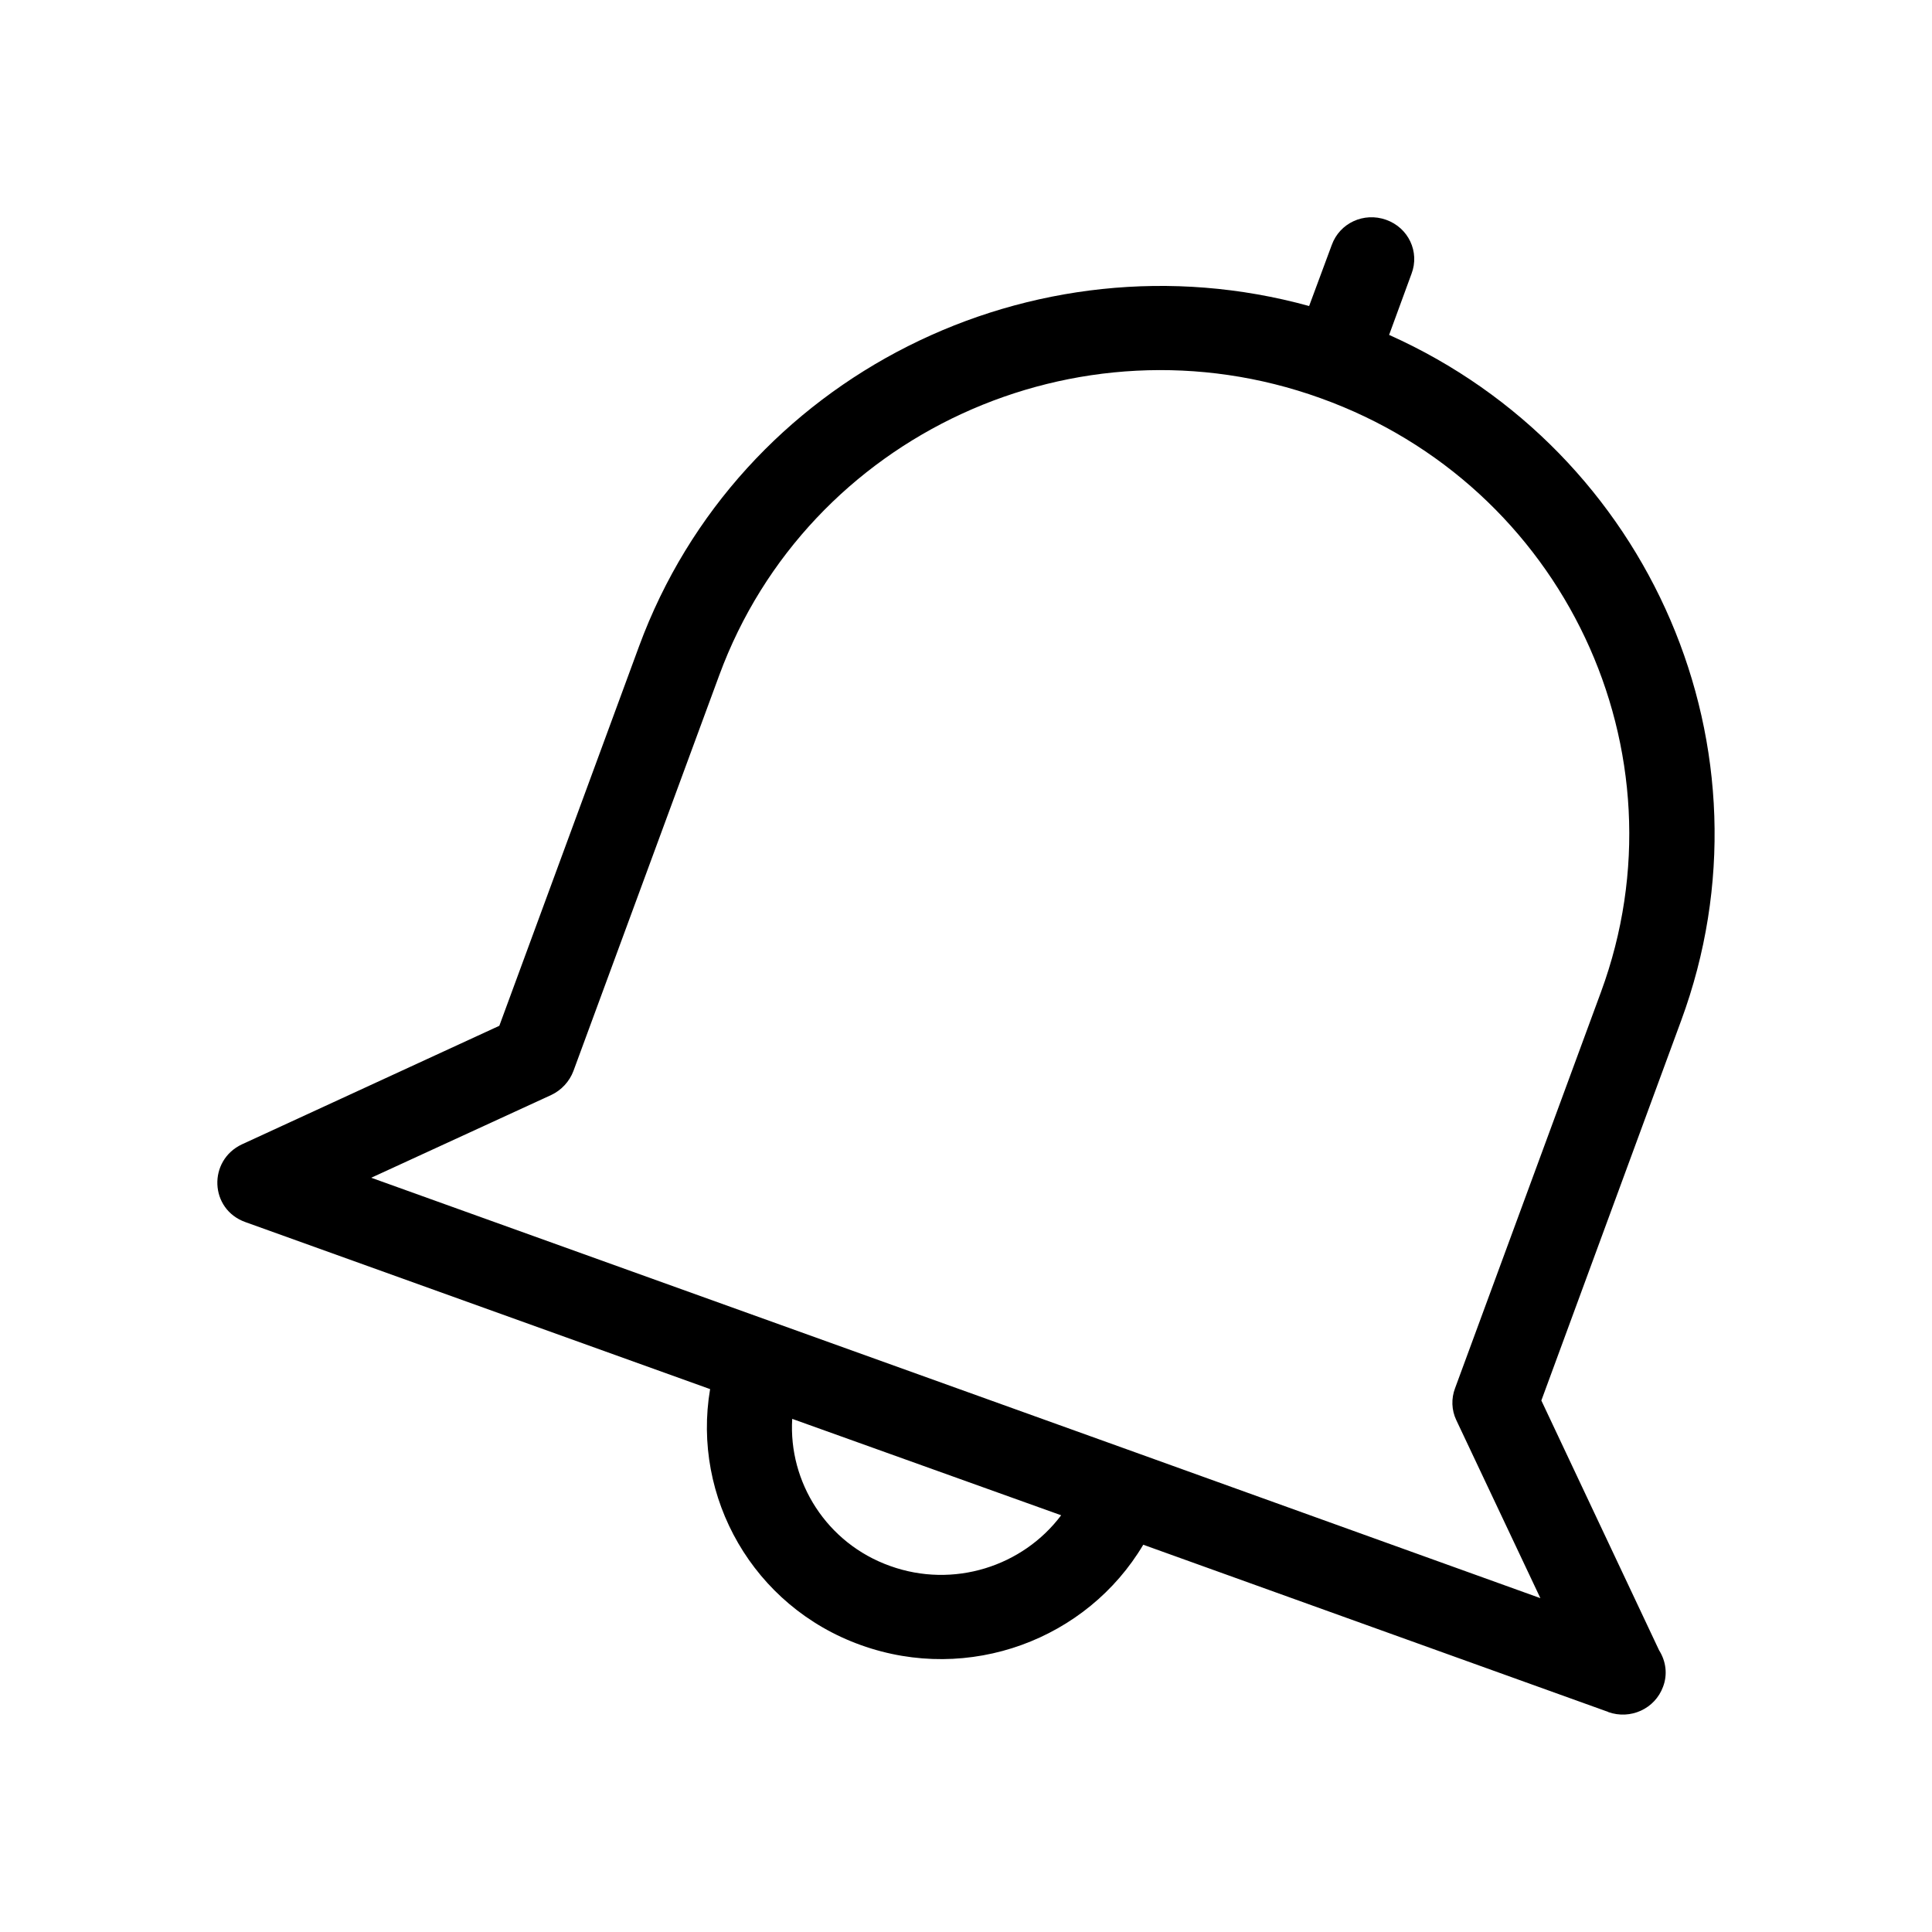
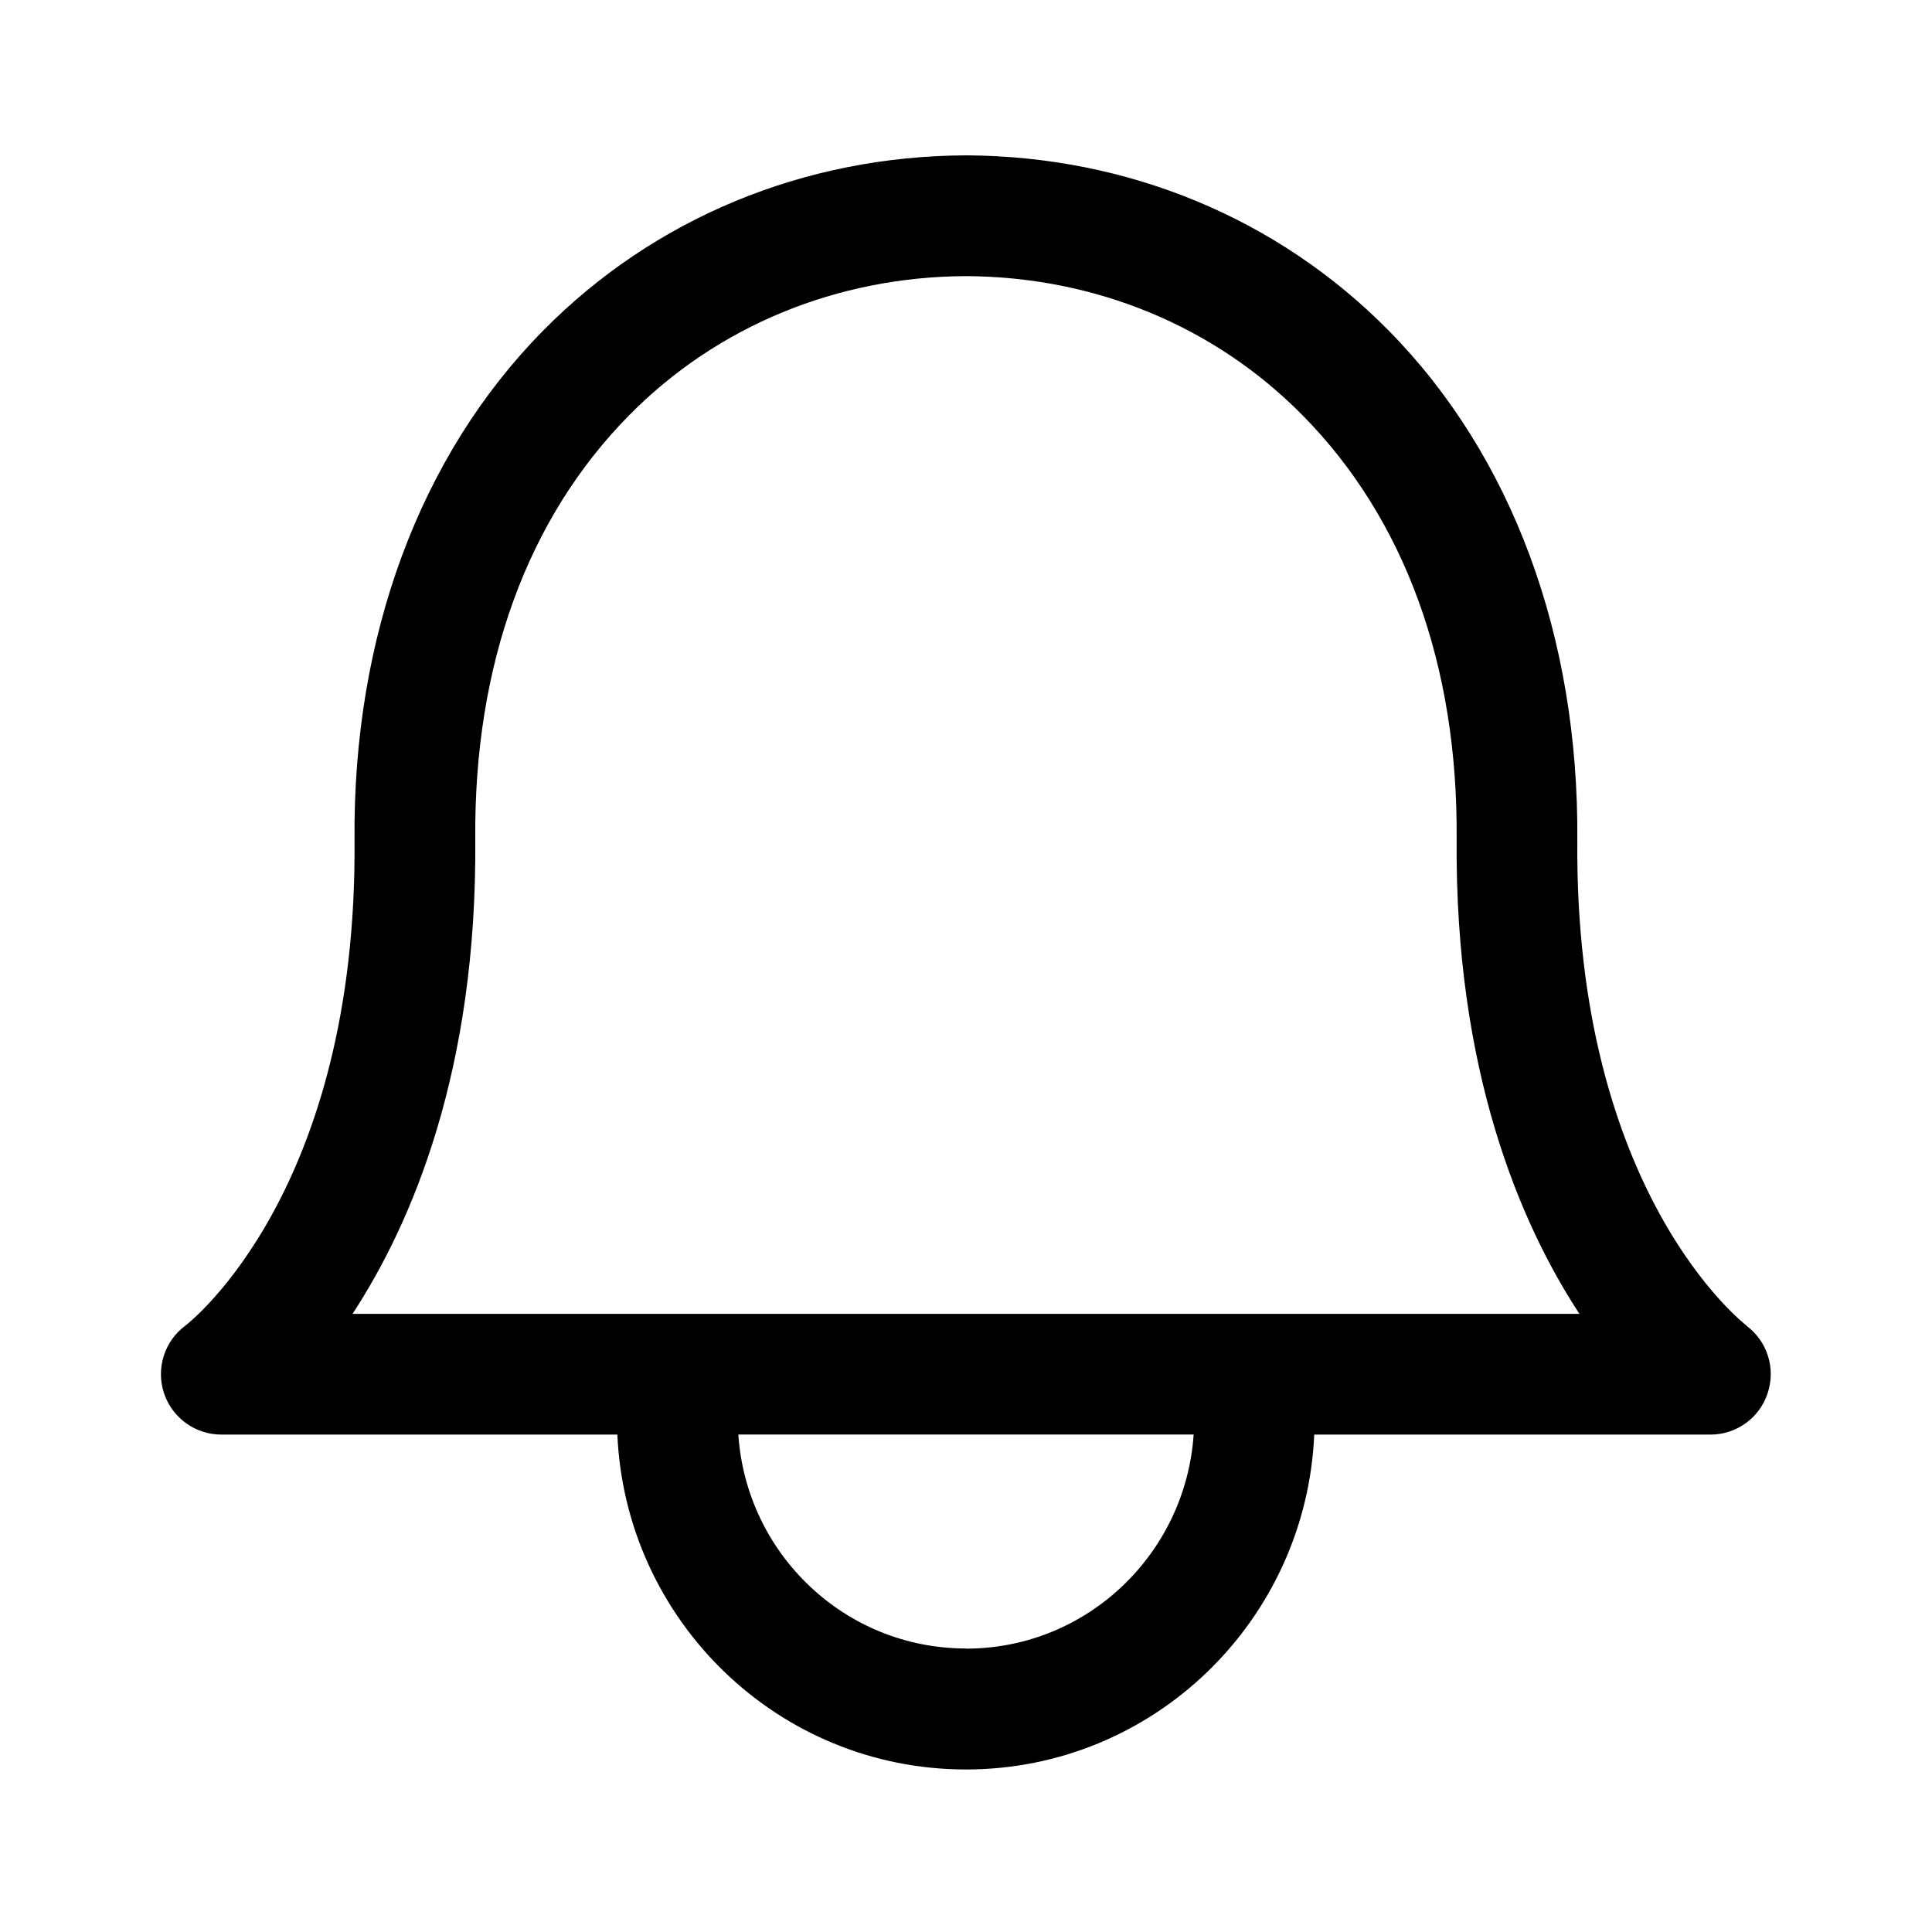
- <svg class="svg-icon" viewBox="0 0 20 20">
-   <path d="M14.38,3.467l0.232-0.633c0.086-0.226-0.031-0.477-0.264-0.559c-0.229-0.081-0.48,0.033-0.562,0.262l-0.234,0.631C10.695,2.38,7.648,3.89,6.616,6.689l-1.447,3.93l-2.664,1.227c-0.354,0.166-0.337,0.672,0.035,0.805l4.811,1.729c-0.19,1.119,0.445,2.25,1.561,2.65c1.119,0.402,2.341-0.059,2.923-1.039l4.811,1.73c0,0.002,0.002,0.002,0.002,0.002c0.23,0.082,0.484-0.033,0.568-0.262c0.049-0.129,0.029-0.266-0.041-0.377l-1.219-2.586l1.447-3.932C18.435,7.768,17.085,4.676,14.38,3.467 M9.215,16.211c-0.658-0.234-1.054-0.869-1.014-1.523l2.784,0.998C10.588,16.215,9.871,16.447,9.215,16.211 M16.573,10.27l-1.51,4.1c-0.041,0.107-0.037,0.227,0.012,0.33l0.871,1.844l-4.184-1.506l-3.734-1.342l-4.185-1.504l1.864-0.857c0.104-0.049,0.188-0.139,0.229-0.248l1.51-4.098c0.916-2.487,3.708-3.773,6.222-2.868C16.187,5.024,17.489,7.783,16.573,10.27" />
+ <svg class="svg-icon" viewBox="0 0 24 24">
+   <path d="M21.697 16.468c-.02-.016-2.14-1.64-2.103-6.03.02-2.532-.812-4.782-2.347-6.335C15.872 2.71 14.01 1.94 12.005 1.93h-.013c-2.004.01-3.866.78-5.242 2.174-1.534 1.553-2.368 3.802-2.346 6.334.037 4.33-2.02 5.967-2.102 6.03-.26.193-.366.53-.265.838.102.308.39.515.712.515h4.92c.102 2.31 1.997 4.16 4.33 4.16s4.226-1.85 4.327-4.16h4.922c.322 0 .61-.206.71-.514.103-.307-.003-.645-.263-.838zM12 20.478c-1.505 0-2.73-1.177-2.828-2.658h5.656c-.1 1.48-1.323 2.66-2.828 2.66zM4.38 16.32c.74-1.132 1.548-3.028 1.524-5.896-.018-2.16.644-3.982 1.913-5.267C8.91 4.05 10.397 3.437 12 3.43c1.603.008 3.087.62 4.18 1.728 1.27 1.285 1.933 3.106 1.915 5.267-.024 2.868.785 4.765 1.525 5.896H4.38z" />
</svg>
